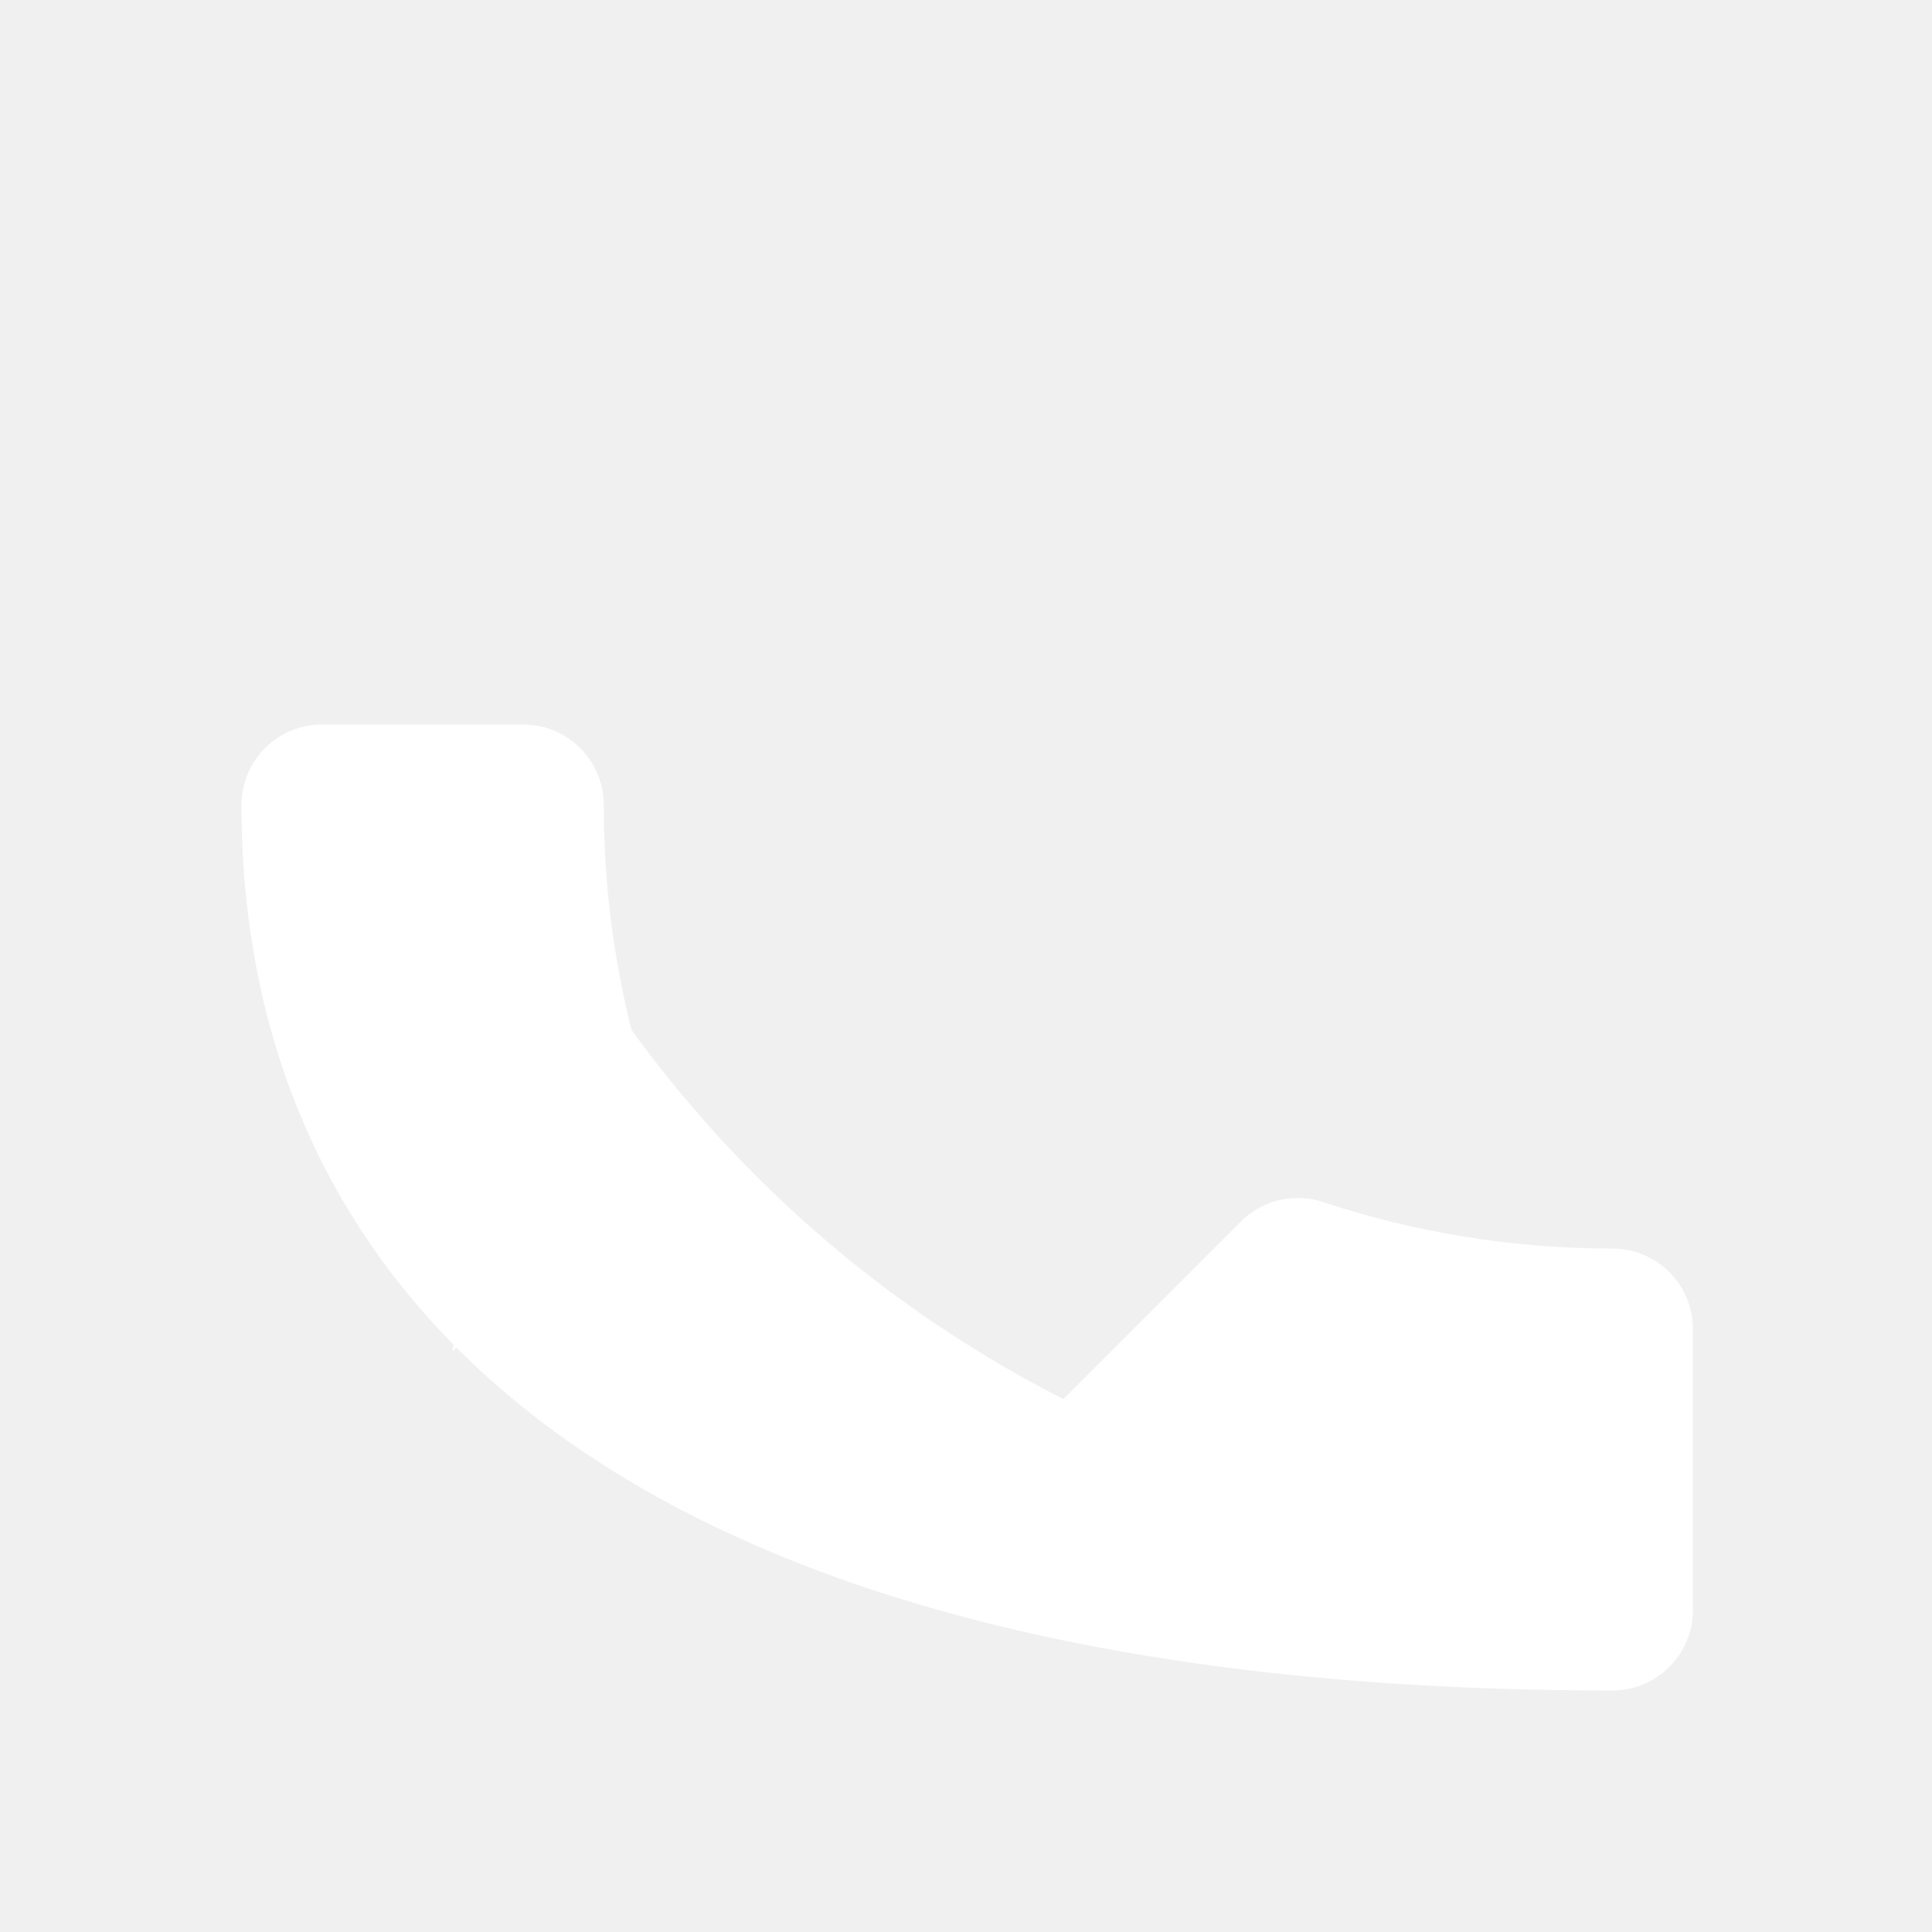
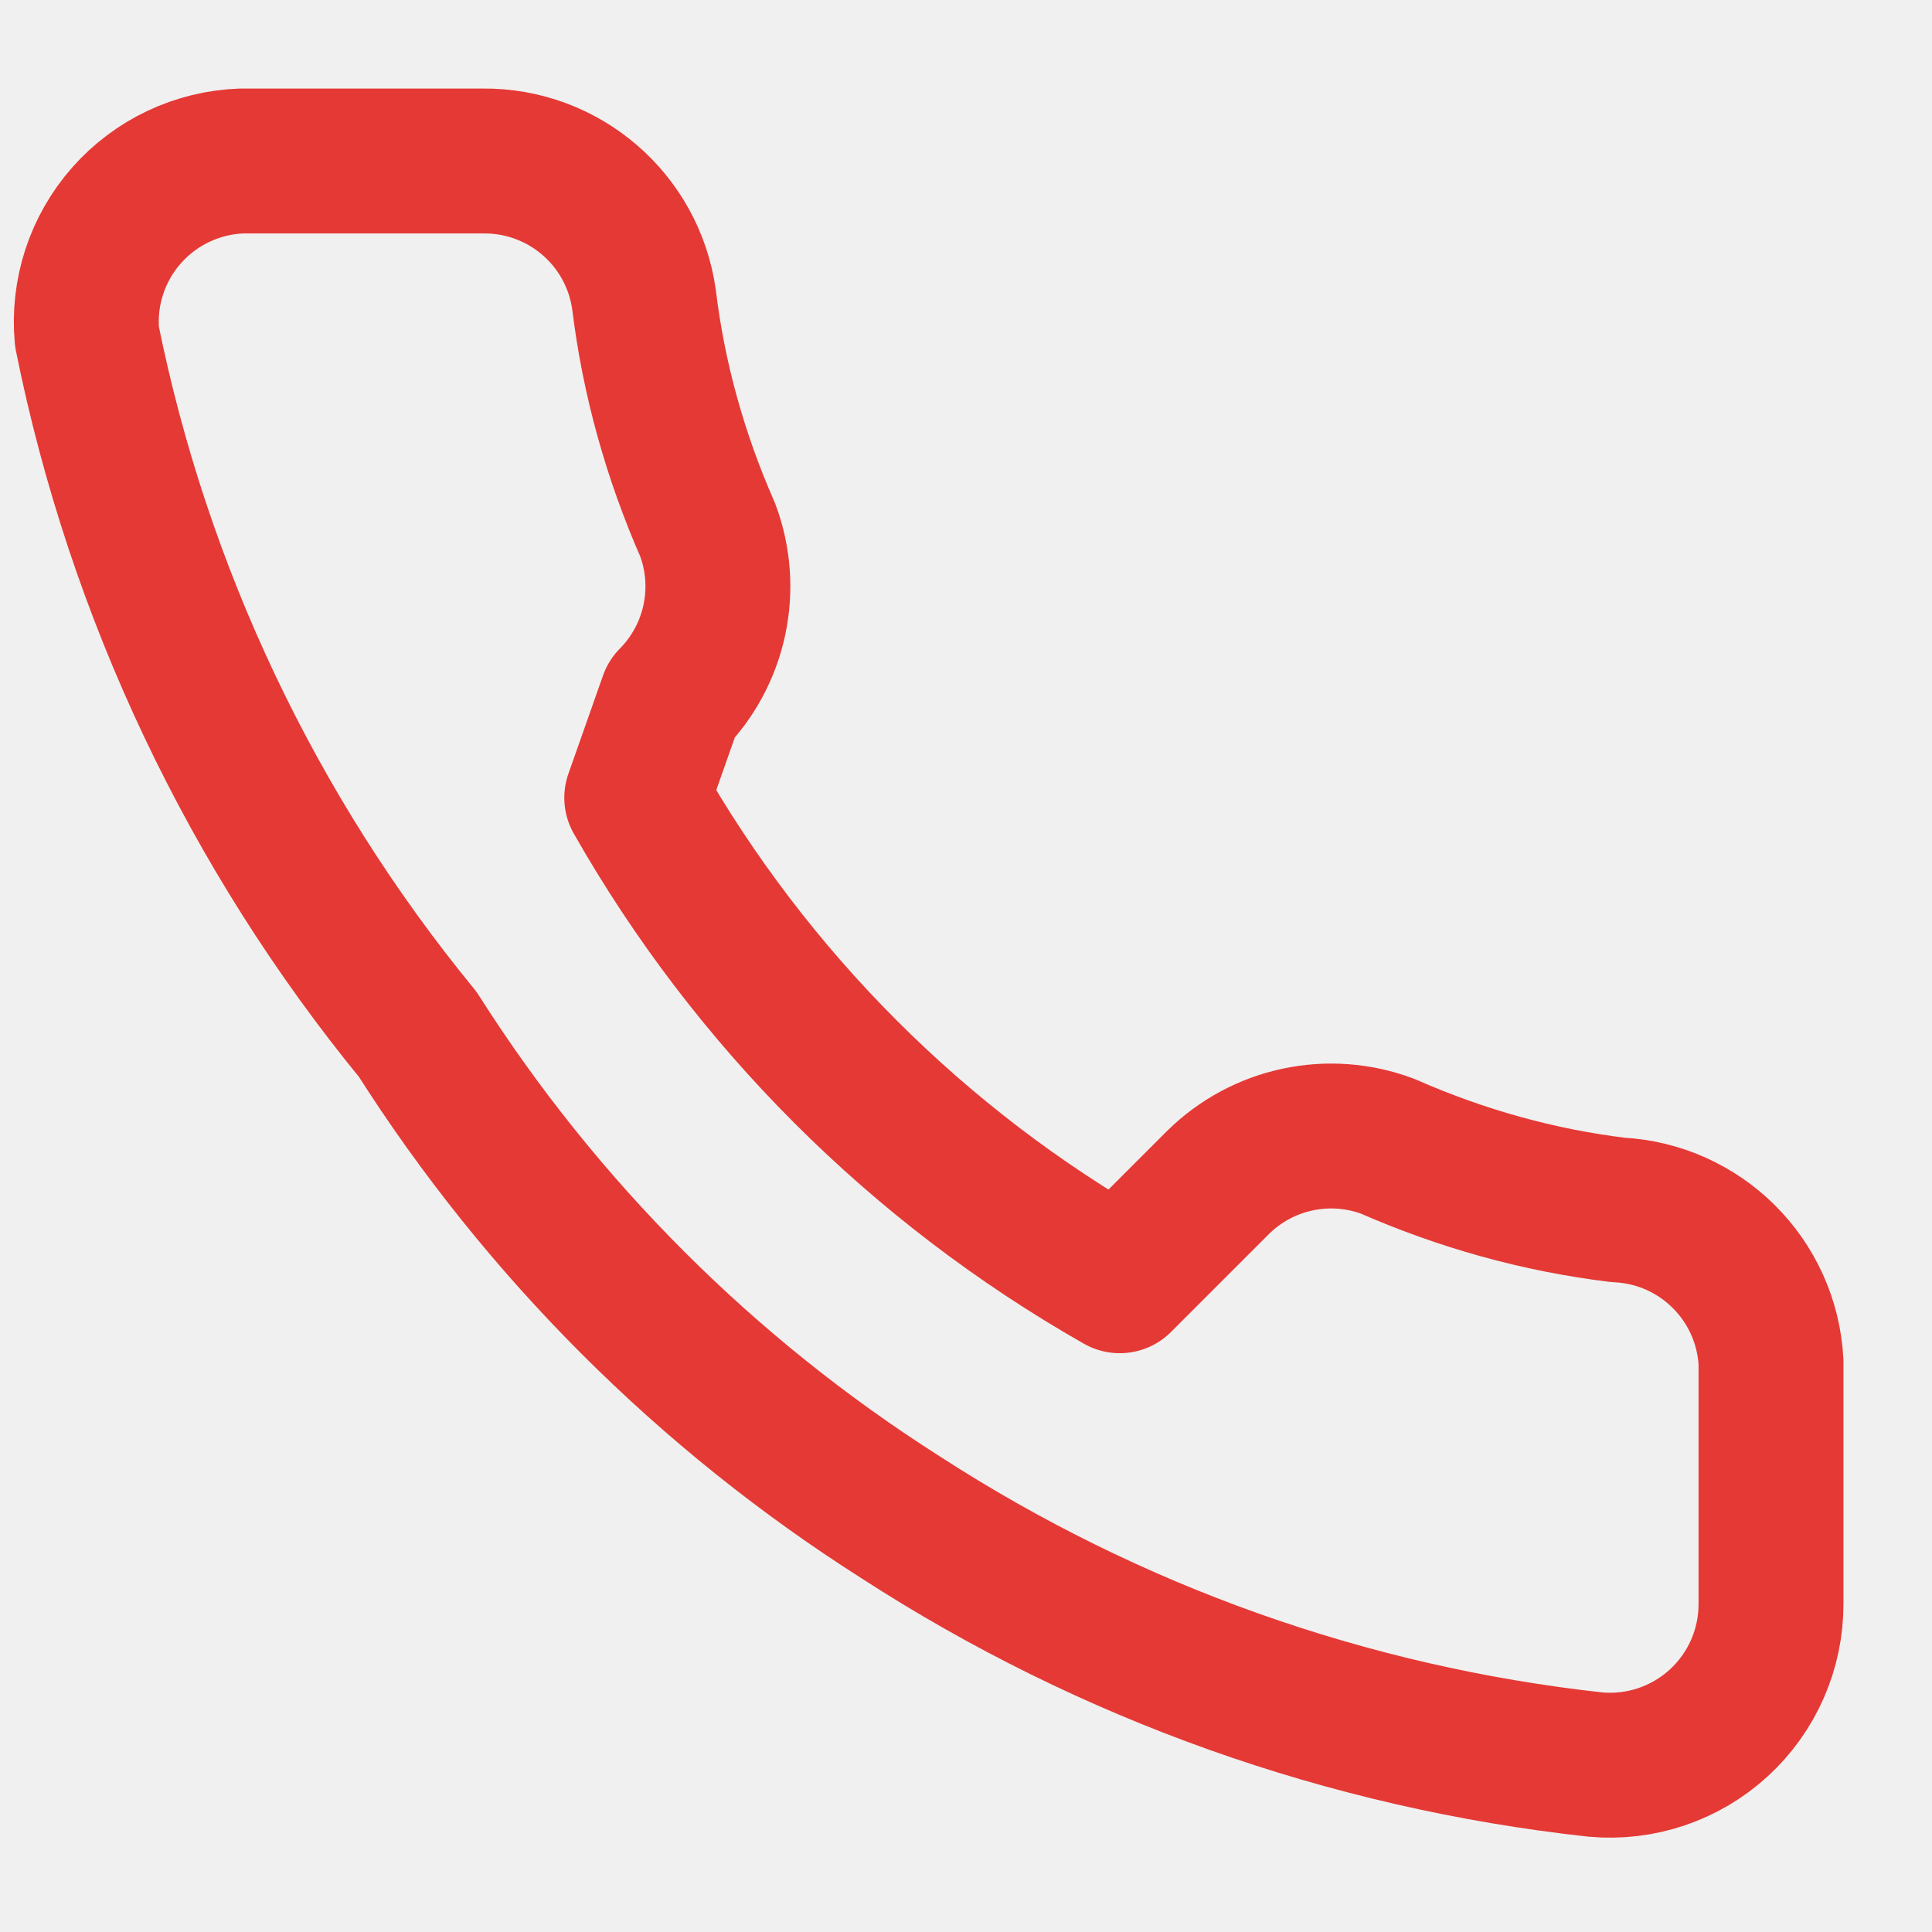
- <svg xmlns="http://www.w3.org/2000/svg" width="24" height="24" viewBox="0 0 24 24" fill="none" aria-hidden="true">
-   <path d="M6.62 10.79a15.053 15.053 0 006.59 6.59l2.2-2.2a1 1 0 011.05-.24c1.12.37 2.33.57 3.57.57a1 1 0 011 1V20a1 1 0 01-1 1C7.82 21 3 16.18 3 10a1 1 0 011-1h2.5a1 1 0 011 1c0 1.24.2 2.45.57 3.57.12.34.05.73-.24 1.05l-2.21 2.17z" fill="#FFFFFF" />
-   <circle cx="12" cy="12" r="10" fill="#006EB3" opacity="0" />
+ <svg xmlns="http://www.w3.org/2000/svg" viewBox="0 0 24 24" width="24" height="24" aria-hidden="true" role="img">
+   <path d="M22 16.92v3a2 2 0 0 1-2.18 2 19.86 19.86 0 0 1-8.63-3.07 19.5 19.5 0 0 1-6-6A19.86 19.86 0 0 1 1.08 4.18 2 2 0 0 1 3 2h3a2 2 0 0 1 2 1.72c.12.99.39 1.95.79 2.86a2 2 0 0 1-.45 2.11L7.91 9.91a16 16 0 0 0 6 6l1.22-1.22a2 2 0 0 1 2.11-.45c.91.4 1.87.67 2.86.79A2 2 0 0 1 22 16.92z" fill="none" stroke="#E53935" stroke-width="1.8" stroke-linecap="round" stroke-linejoin="round" />
</svg>
